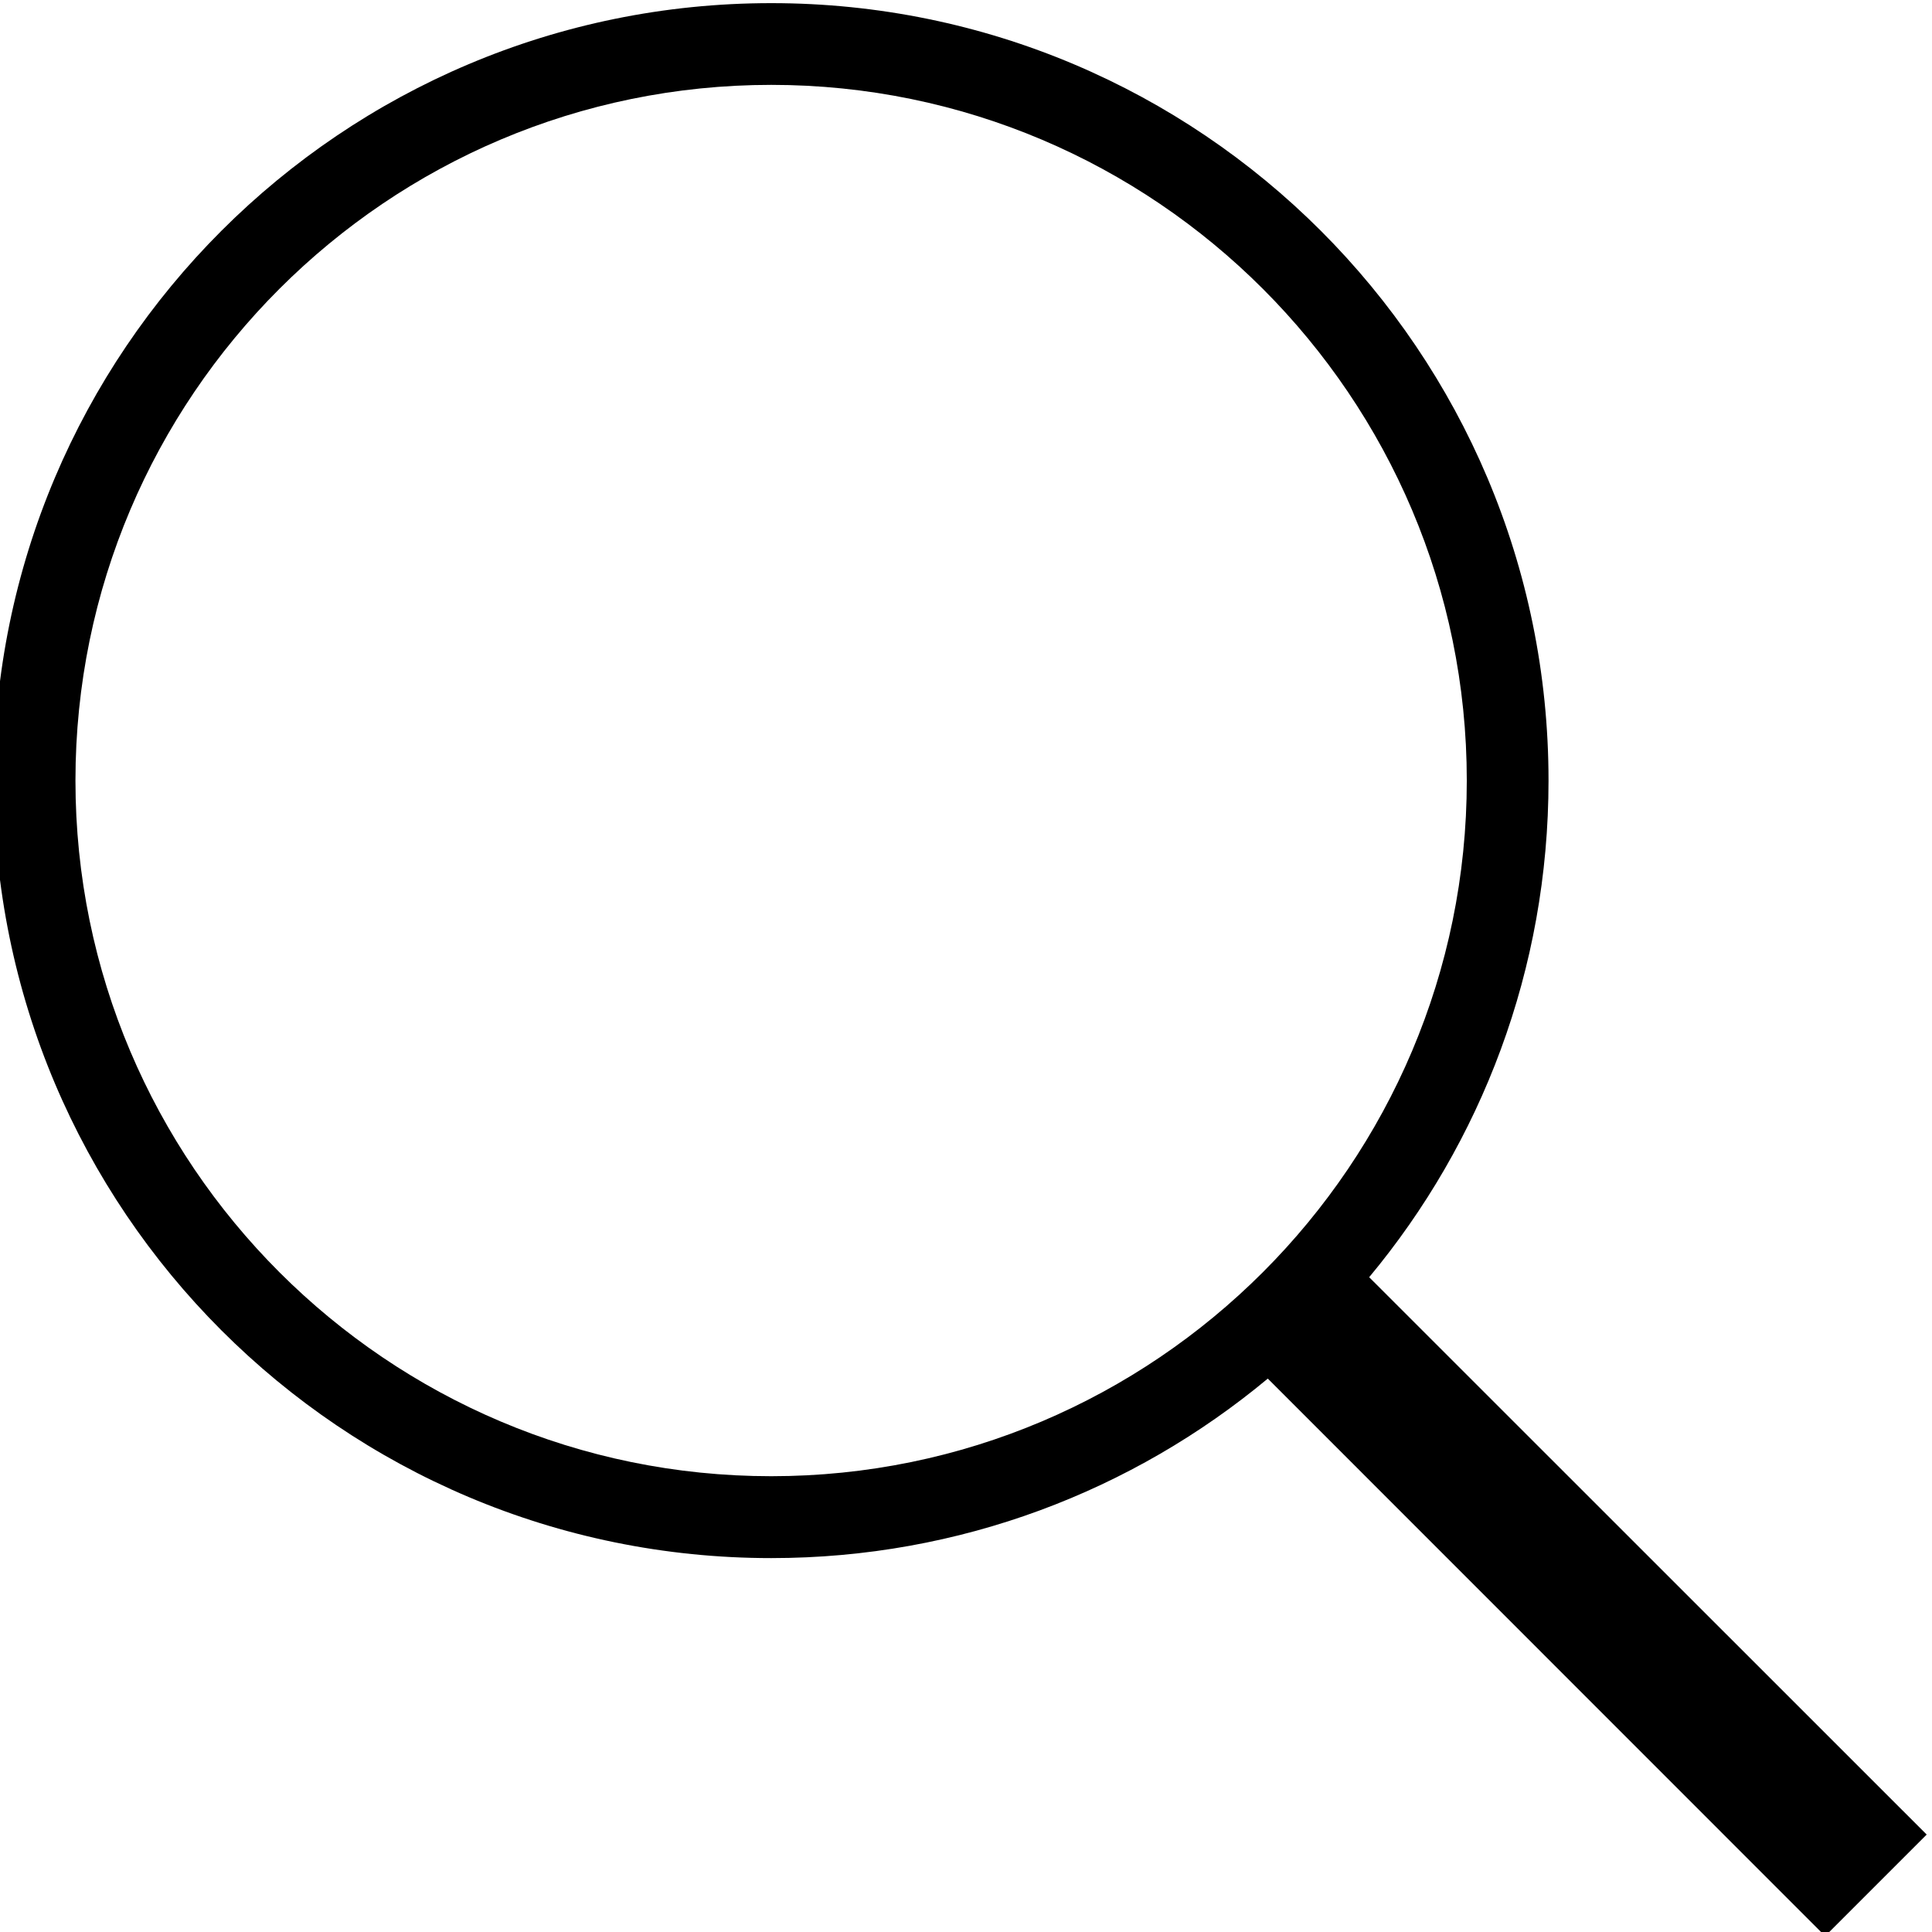
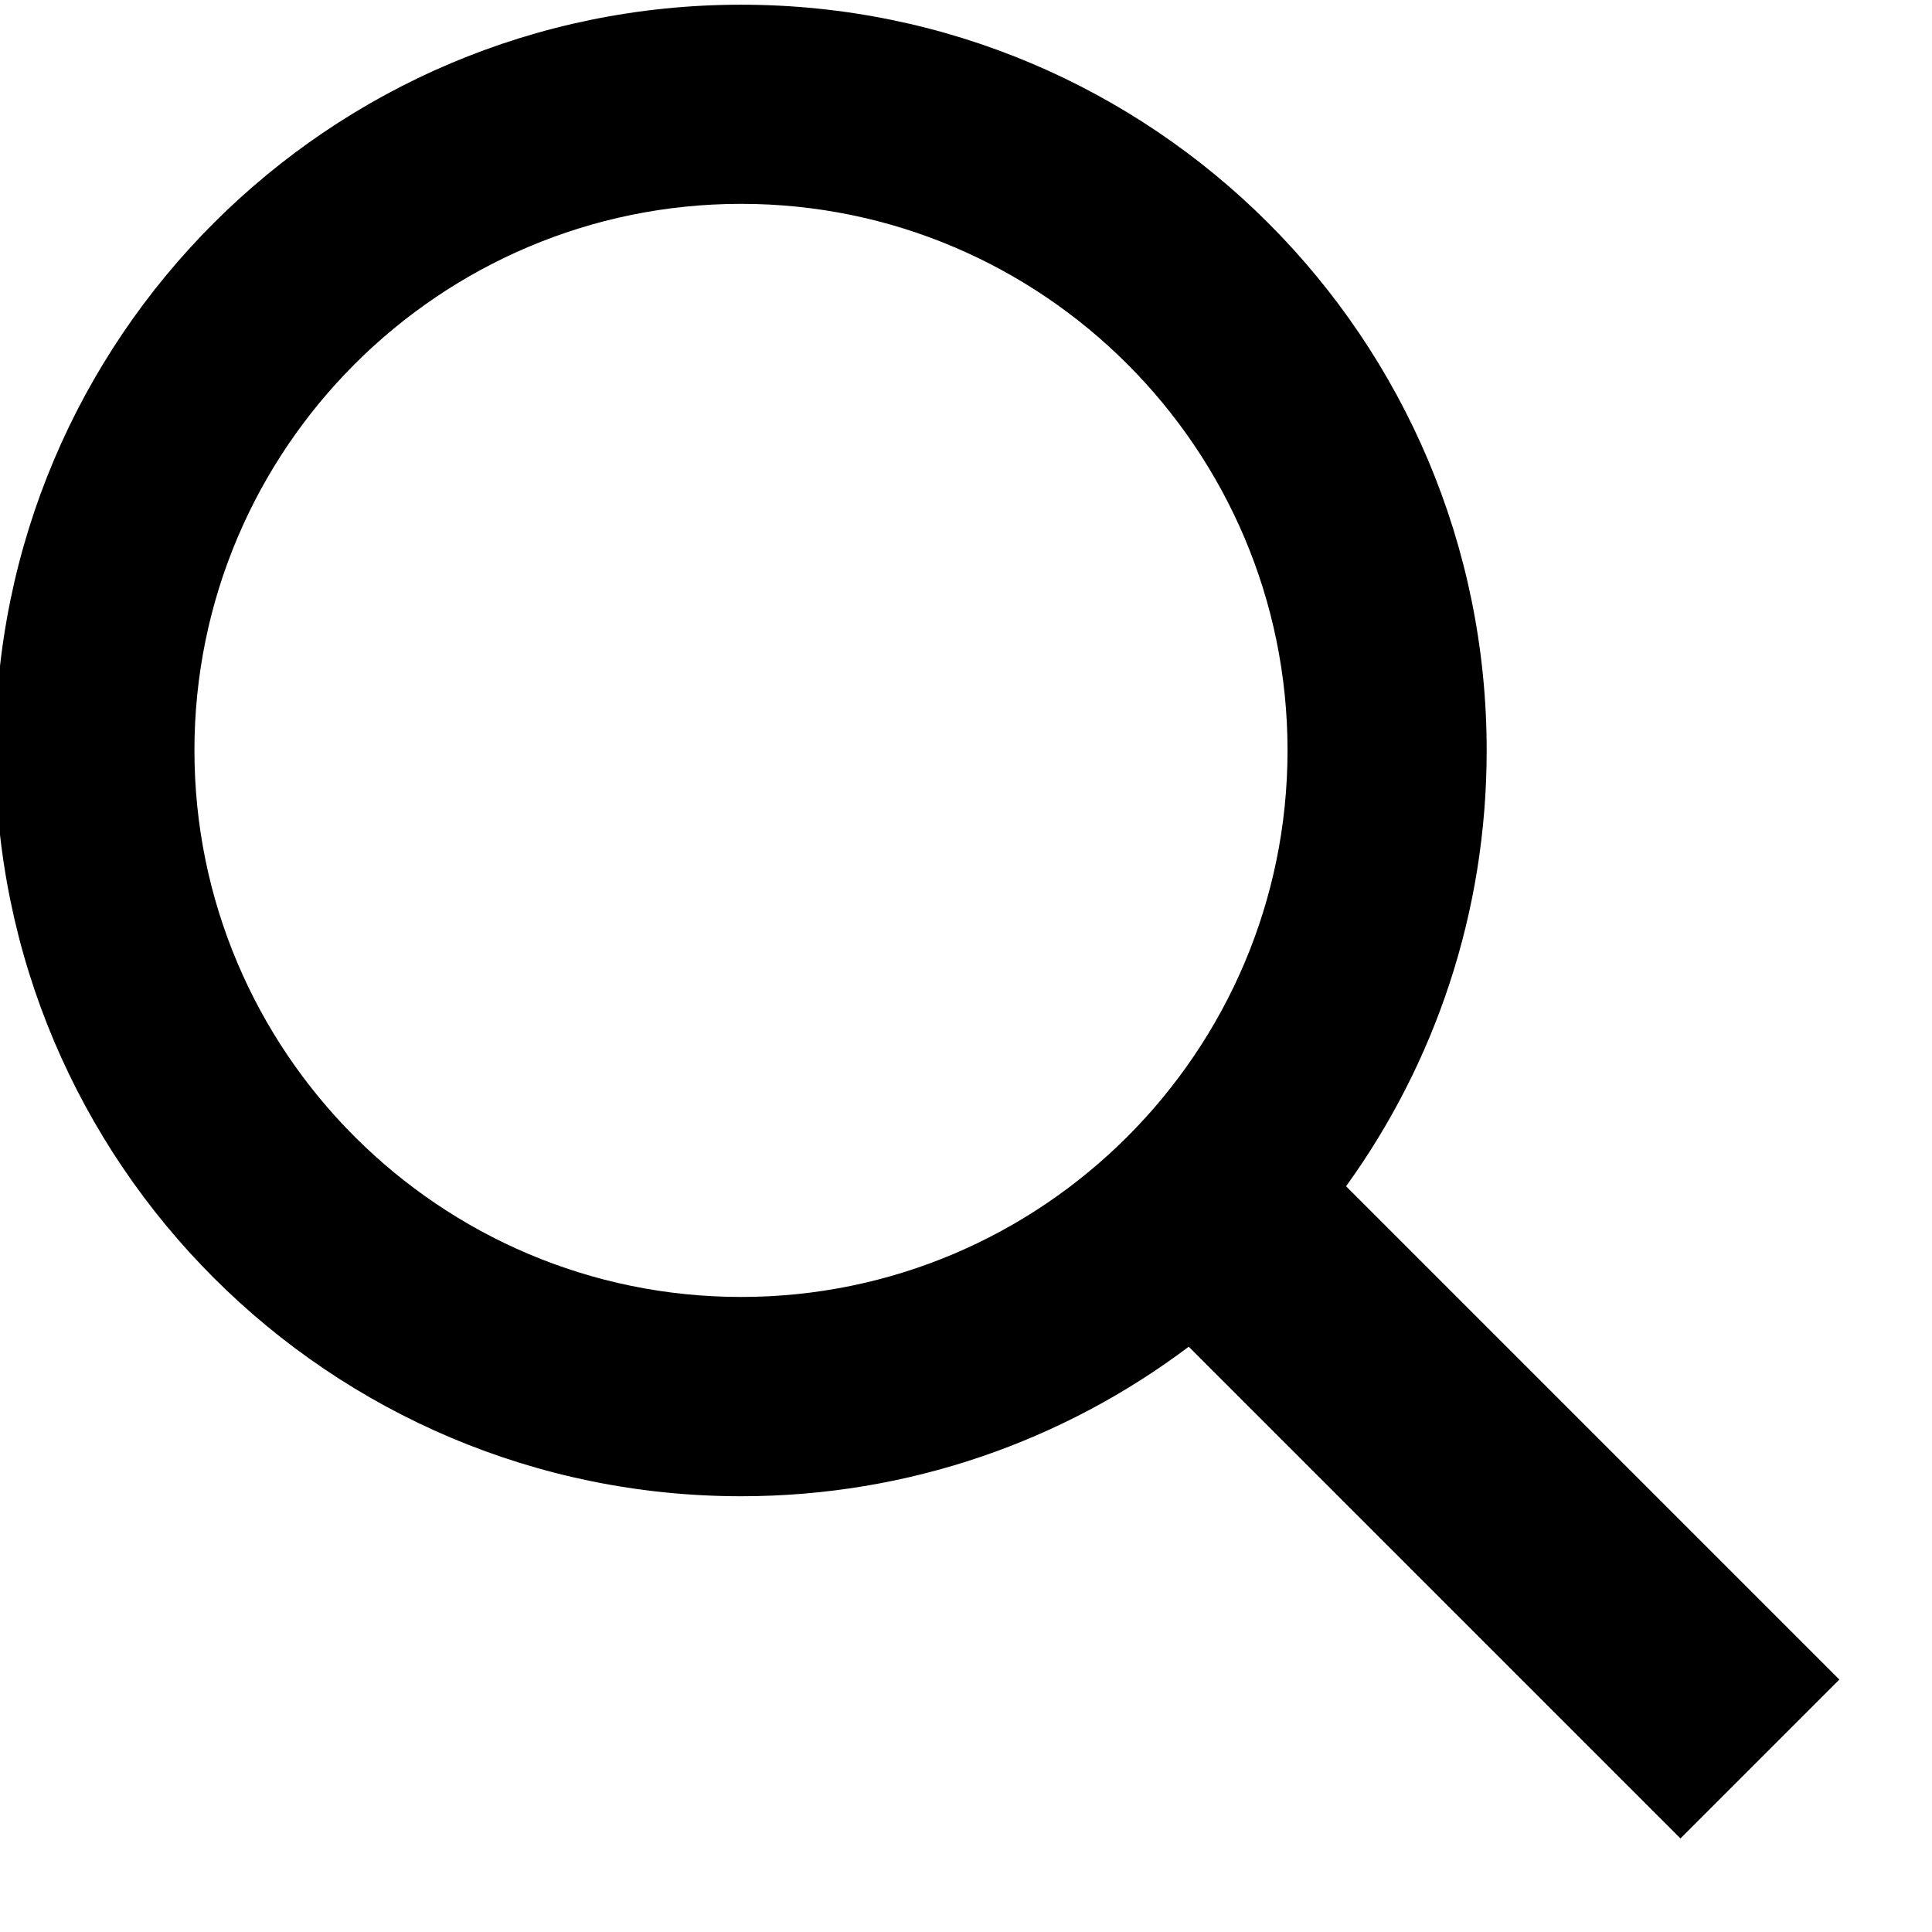
<svg xmlns="http://www.w3.org/2000/svg" version="1.1" id="Layer_1" x="0px" y="0px" width="1000px" height="1000px" viewBox="0 0 1000 1000" enable-background="new 0 0 1000 1000" xml:space="preserve">
-   <path d="M997.251,949.569L708.685,661.086c58.008-69.72,92.827-159.292,92.827-257.081c0-222.261-180.119-402.38-402.299-402.38  C176.87,1.625-3.25,181.745-3.25,404.005c0,222.261,180.119,402.464,402.463,402.464c97.788,0,187.279-34.9,257-92.909  l288.484,288.567L997.251,949.569z M39.055,404.005c0-198.586,161.488-360.076,360.158-360.076  c198.506,0,359.994,161.488,359.994,360.076c0,198.589-161.488,360.077-359.995,360.077  C200.543,764.082,39.055,602.592,39.055,404.005z" />
+   <path d="M952.046,869.331L696.723,614.008c45.816-63.45,72.779-141.34,72.779-225.602c0-213.196-172.773-385.969-385.891-385.969  C170.336,2.438-2.438,175.211-2.438,388.406c0,213.195,172.773,386.049,386.048,386.049c87.004,0,167.15-28.815,231.676-77.394  l254.515,254.514L952.046,869.331z M383.596,671.301c-156.084,0-282.957-126.875-282.957-282.895  c0-156.018,126.873-282.893,282.958-282.893c155.956,0,282.829,126.873,282.829,282.893  C666.426,544.428,539.553,671.301,383.596,671.301z" />
</svg>
